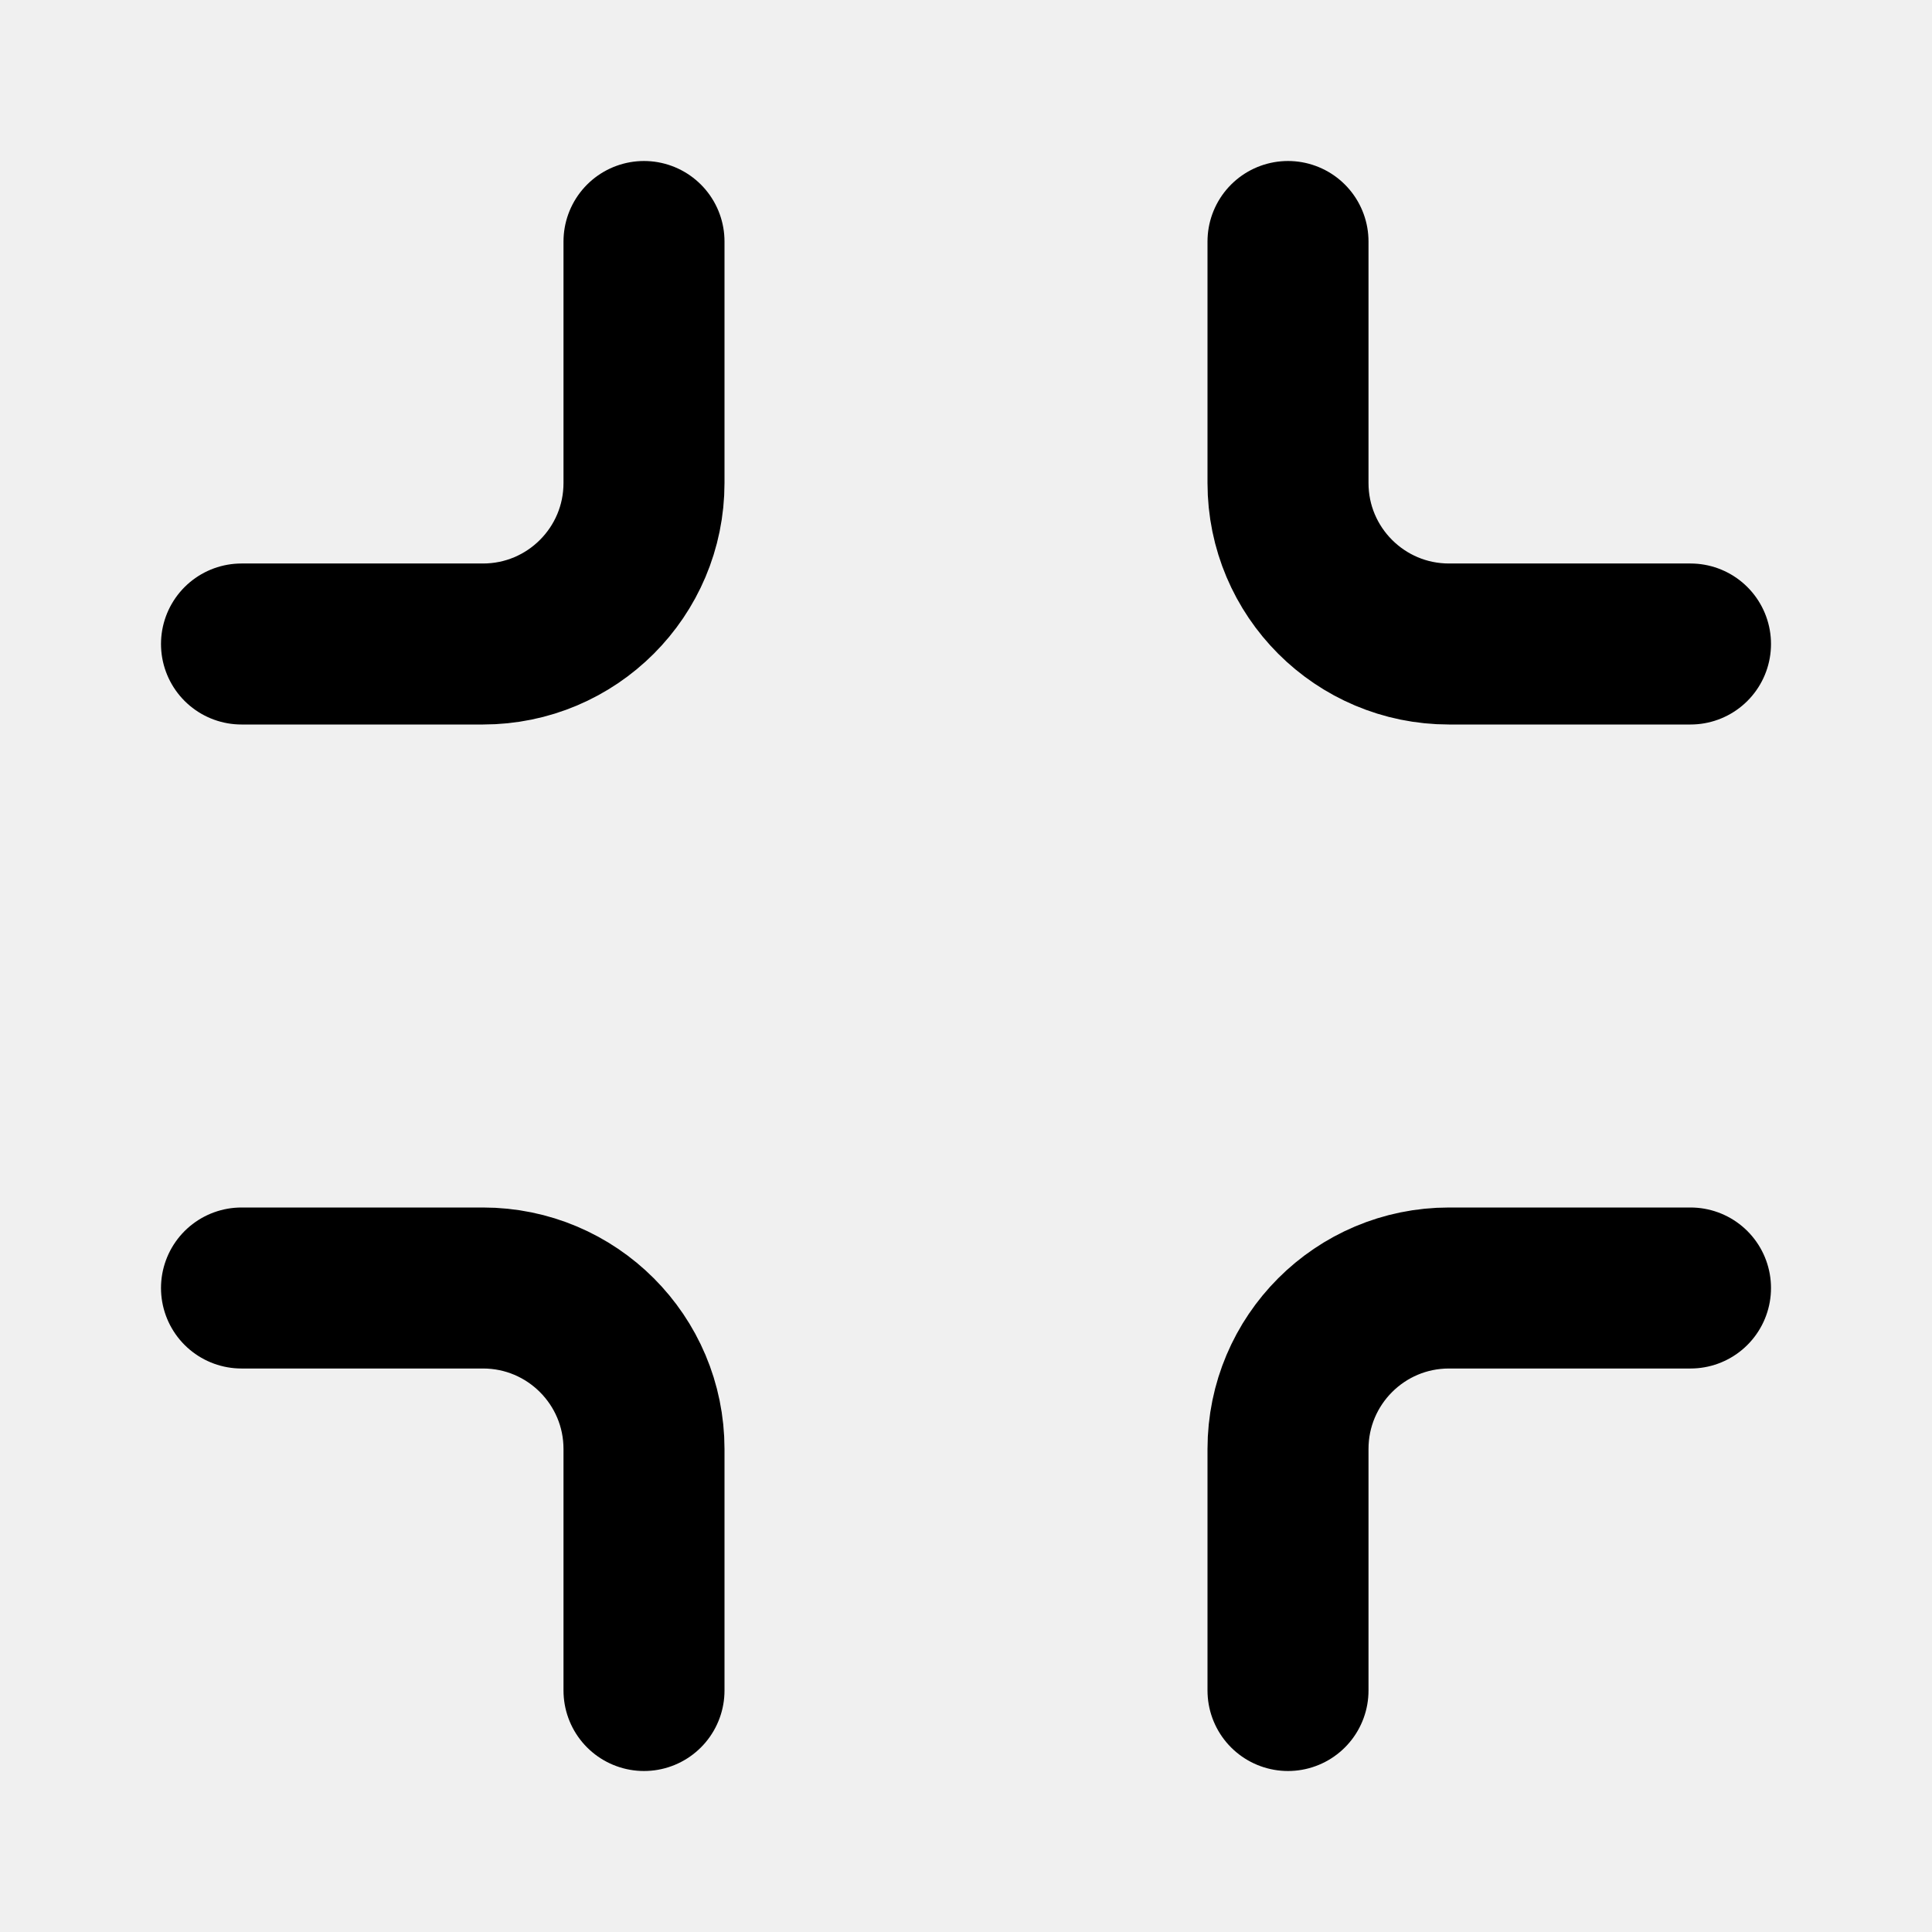
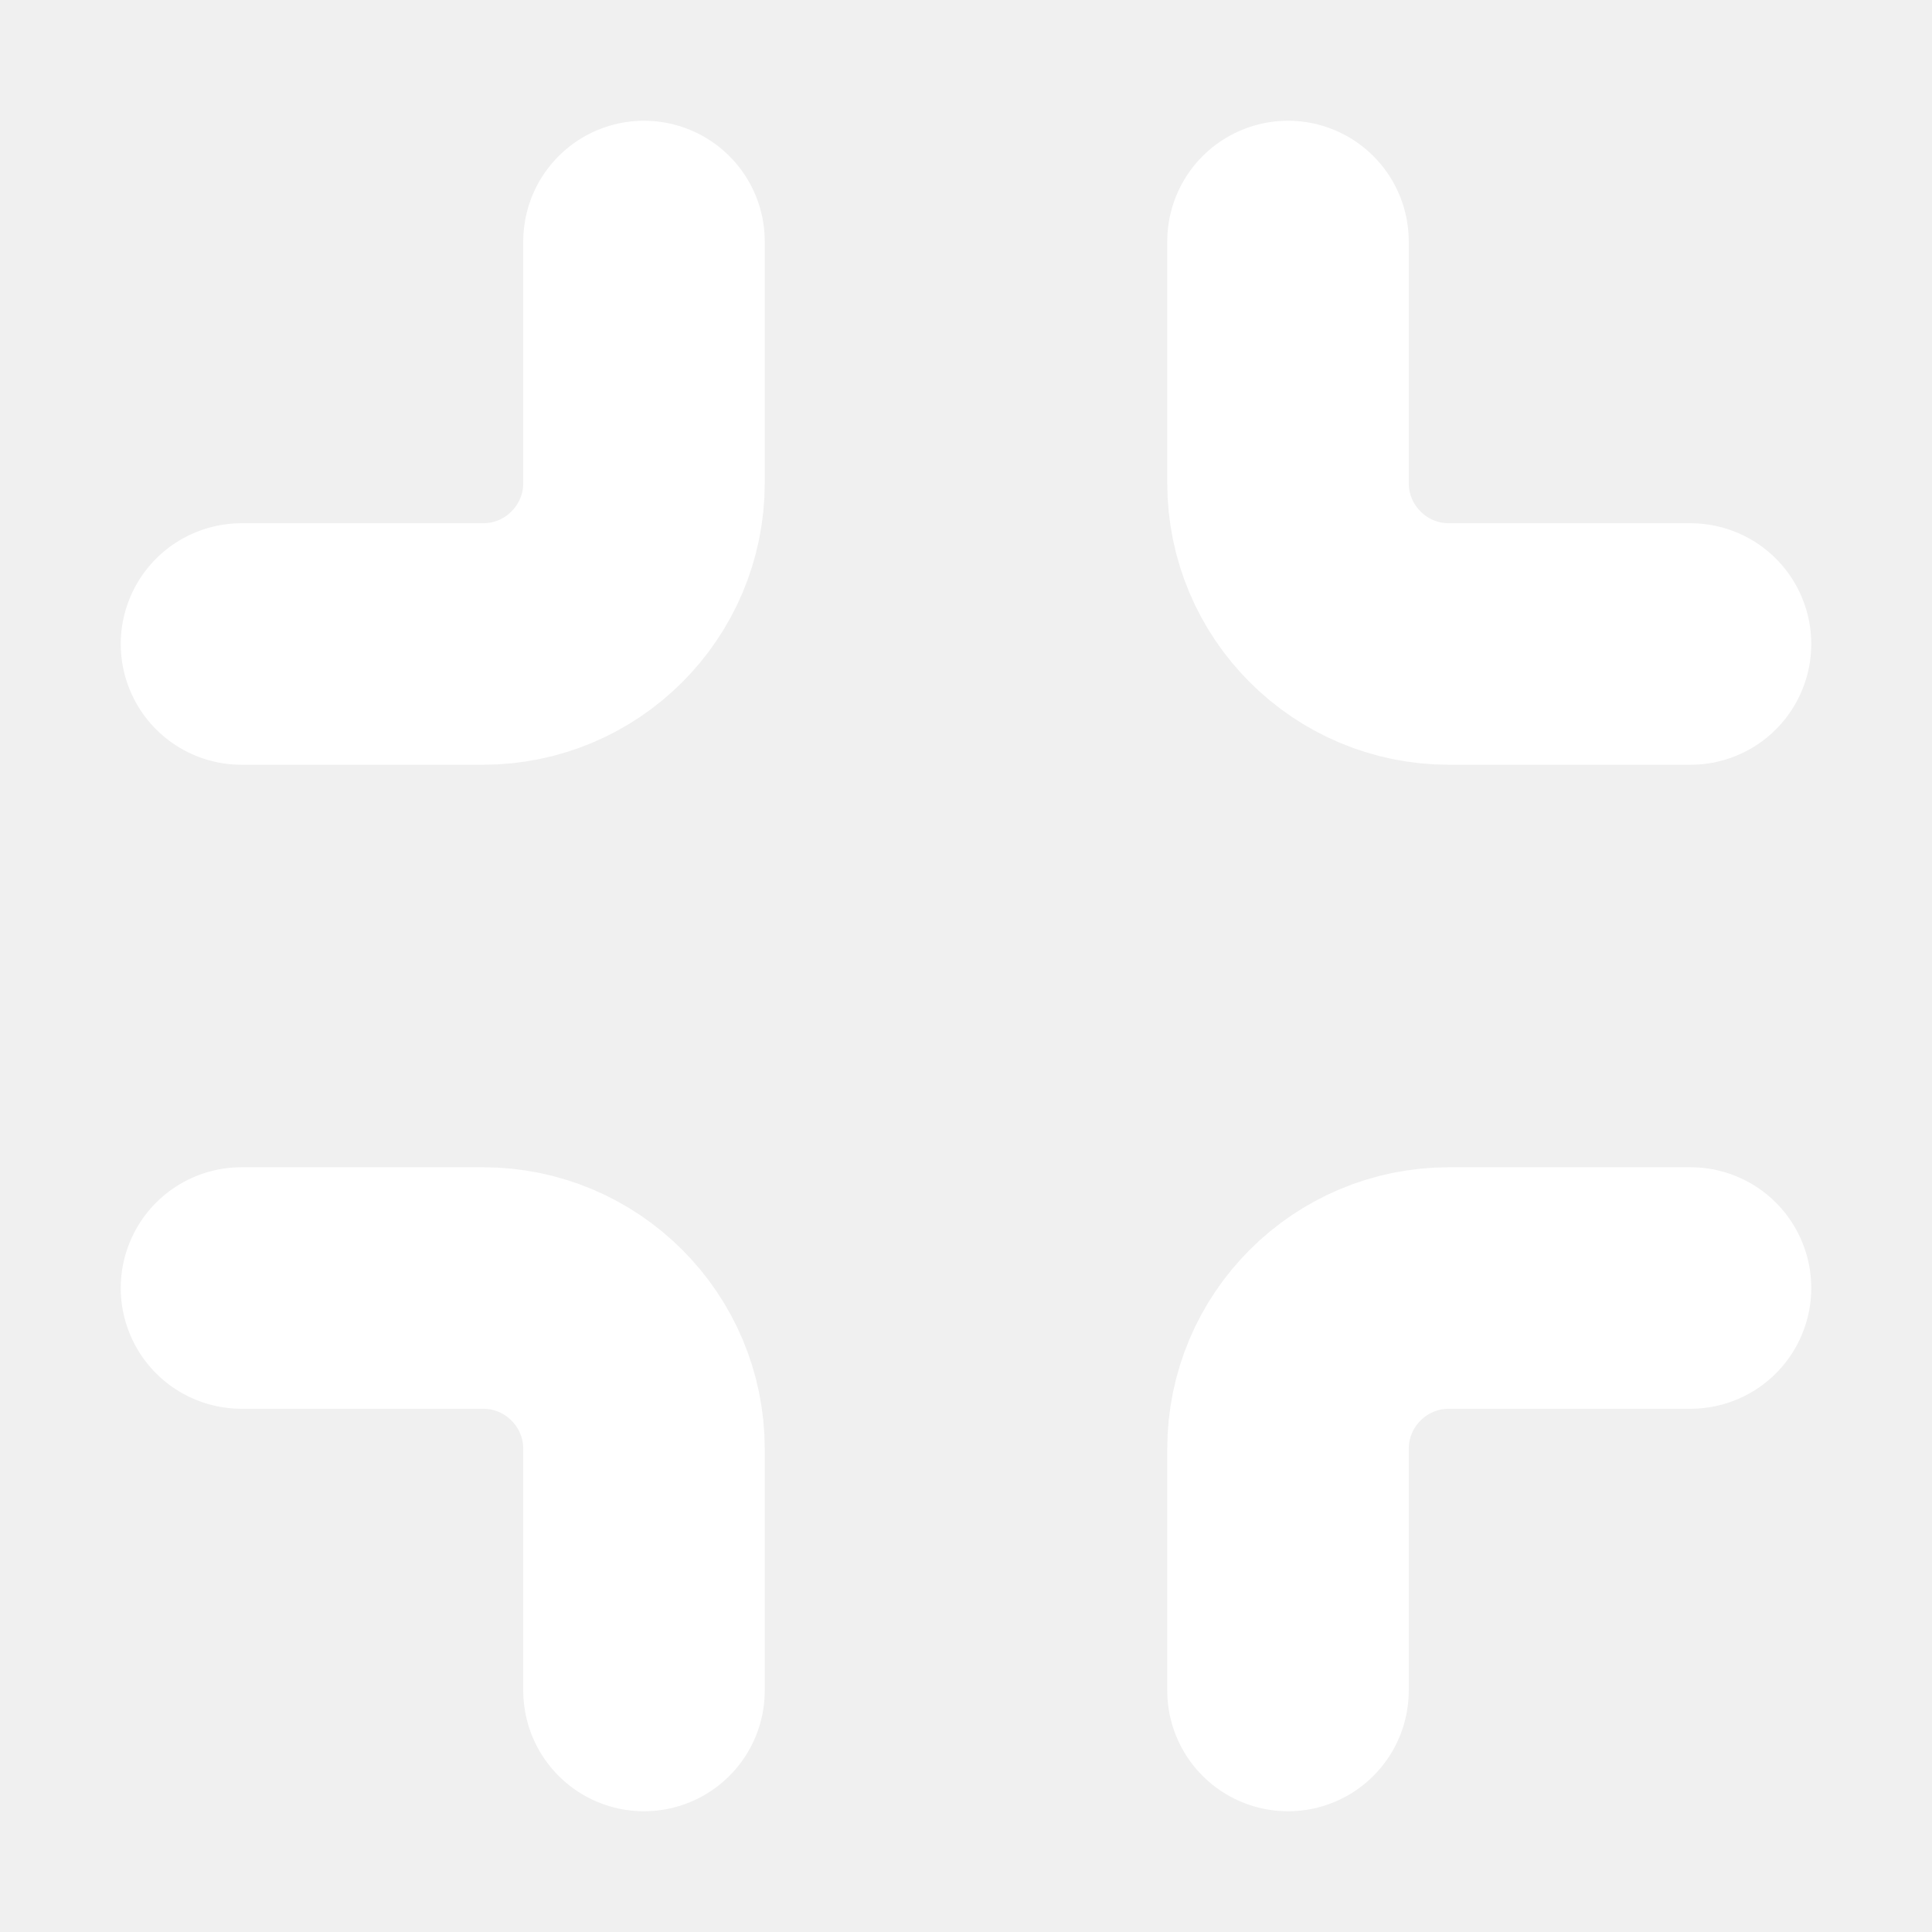
<svg xmlns="http://www.w3.org/2000/svg" width="800px" height="800px" viewBox="0 0 24 24">
  <g id="Complete">
    <g id="minimize">
      <g>
-         <path d="M8,3V6A2,2,0,0,1,6,8H3" fill="none" stroke="#000000" stroke-linecap="round" stroke-linejoin="round" stroke-width="2" />
-         <path d="M16,21V18a2,2,0,0,1,2-2h3" fill="none" stroke="#000000" stroke-linecap="round" stroke-linejoin="round" stroke-width="2" />
-         <path d="M8,21V18a2,2,0,0,0-2-2H3" fill="none" stroke="#000000" stroke-linecap="round" stroke-linejoin="round" stroke-width="2" />
-         <path d="M16,3V6a2,2,0,0,0,2,2h3" fill="none" stroke="#000000" stroke-linecap="round" stroke-linejoin="round" stroke-width="2" />
+         <path d="M8,3V6A2,2,0,0,1,6,8H3" fill="none" stroke="#ffffff" stroke-linecap="round" stroke-linejoin="round" stroke-width="3" />
+         <path d="M16,21V18a2,2,0,0,1,2-2h3" fill="none" stroke="#ffffff" stroke-linecap="round" stroke-linejoin="round" stroke-width="3" />
+         <path d="M8,21V18a2,2,0,0,0-2-2H3" fill="none" stroke="#ffffffff" stroke-linecap="round" stroke-linejoin="round" stroke-width="3" />
+         <path d="M16,3V6a2,2,0,0,0,2,2h3" fill="none" stroke="#ffffffff" stroke-linecap="round" stroke-linejoin="round" stroke-width="3" />
      </g>
    </g>
  </g>
</svg>
